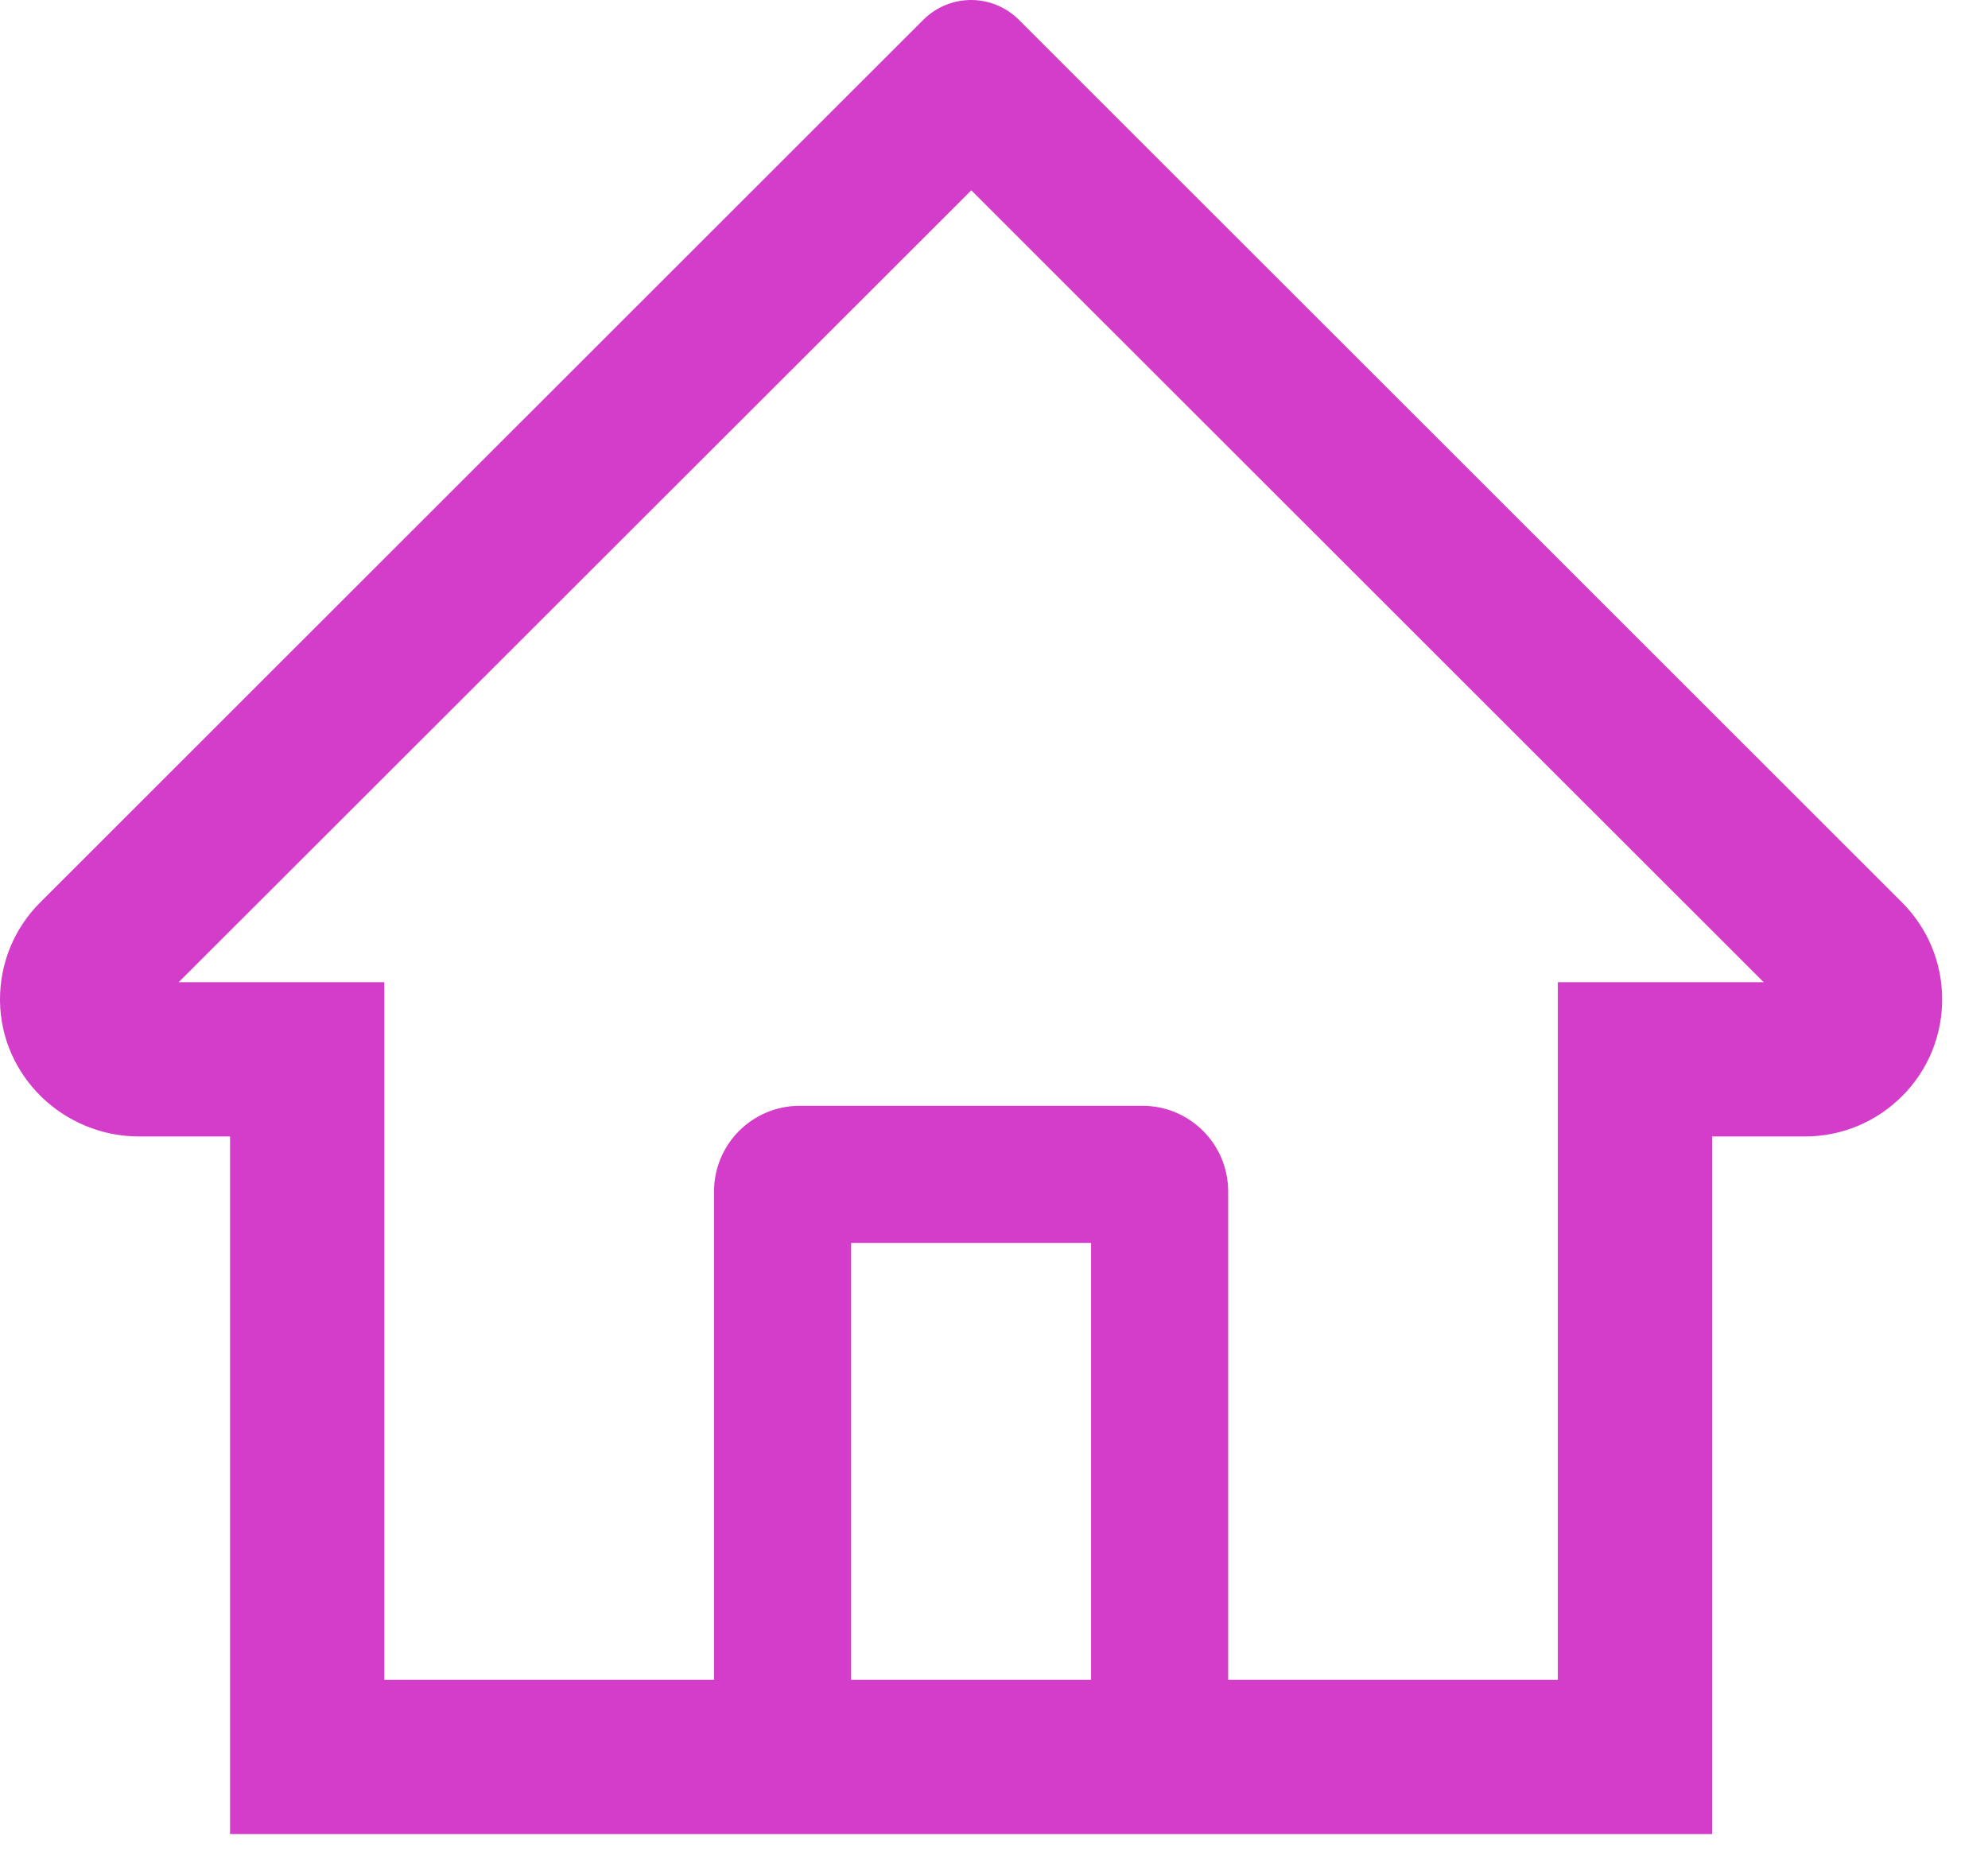
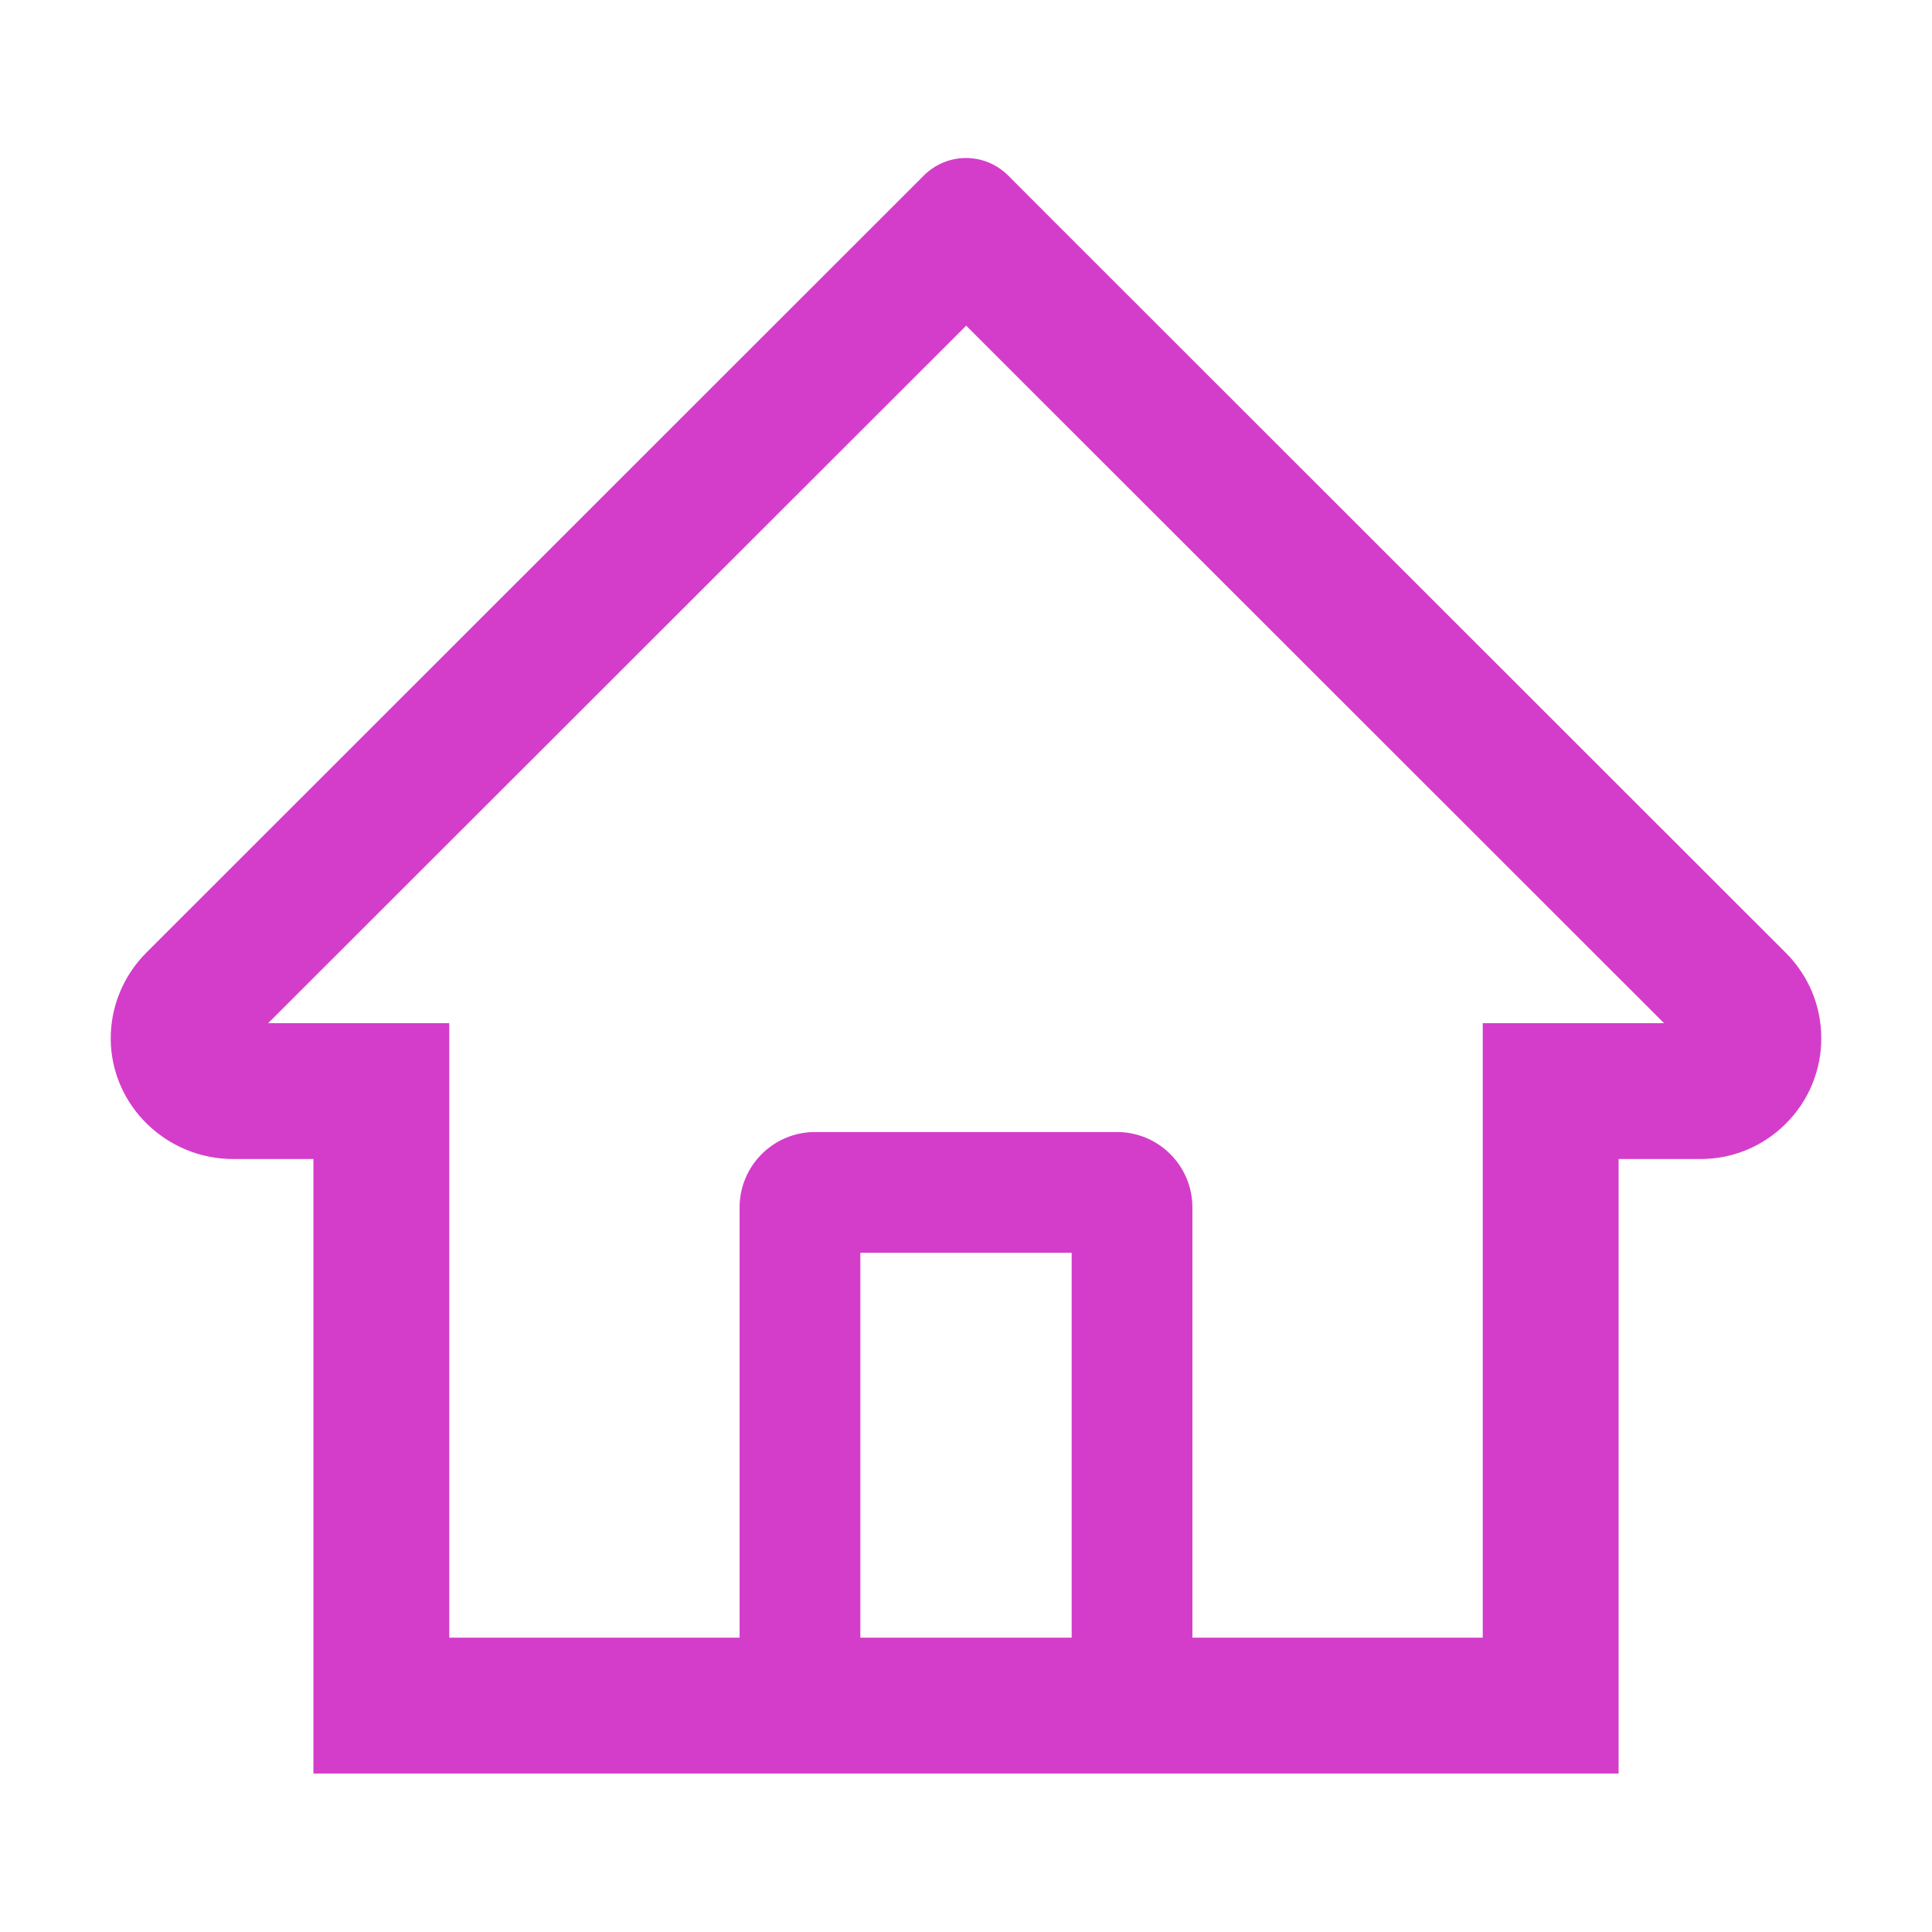
- <svg xmlns="http://www.w3.org/2000/svg" width="29" height="27" viewBox="0 0 29 27" fill="none">
-   <path d="M27.744 13.164L15.669 1.095L14.86 0.286C14.675 0.103 14.426 0 14.166 0C13.906 0 13.656 0.103 13.472 0.286L0.588 13.164C0.399 13.352 0.249 13.576 0.148 13.823C0.048 14.07 -0.003 14.335 0 14.602C0.013 15.702 0.928 16.58 2.028 16.58H3.356V26.758H24.975V16.58H26.331C26.866 16.58 27.369 16.37 27.747 15.992C27.933 15.807 28.081 15.586 28.181 15.343C28.281 15.1 28.332 14.839 28.331 14.577C28.331 14.045 28.122 13.542 27.744 13.164ZM15.916 24.508H12.416V18.133H15.916V24.508ZM22.725 14.33V24.508H17.916V17.383C17.916 16.692 17.356 16.133 16.666 16.133H11.666C10.975 16.133 10.416 16.692 10.416 17.383V24.508H5.606V14.33H2.606L14.169 2.777L14.891 3.499L25.728 14.33H22.725Z" fill="#C90BBC" fill-opacity="0.79" />
+ <svg xmlns="http://www.w3.org/2000/svg" width="32" height="32" viewBox="0 0 32 32" fill="none">
+   <path d="M29.578 15.781L17.503 3.713L16.694 2.903C16.509 2.72 16.26 2.617 16 2.617C15.74 2.617 15.491 2.72 15.306 2.903L2.422 15.781C2.233 15.97 2.084 16.194 1.983 16.441C1.882 16.688 1.831 16.952 1.834 17.219C1.847 18.319 2.762 19.197 3.862 19.197H5.191V29.375H26.809V19.197H28.166C28.7 19.197 29.203 18.988 29.581 18.609C29.767 18.424 29.915 18.203 30.015 17.96C30.116 17.717 30.167 17.457 30.166 17.194C30.166 16.663 29.956 16.159 29.578 15.781ZM17.75 27.125H14.25V20.75H17.75V27.125ZM24.559 16.947V27.125H19.75V20C19.75 19.309 19.191 18.75 18.5 18.75H13.5C12.809 18.75 12.25 19.309 12.25 20V27.125H7.441V16.947H4.441L16.003 5.394L16.725 6.116L27.562 16.947H24.559Z" fill="#C90BBC" fill-opacity="0.79" />
</svg>
